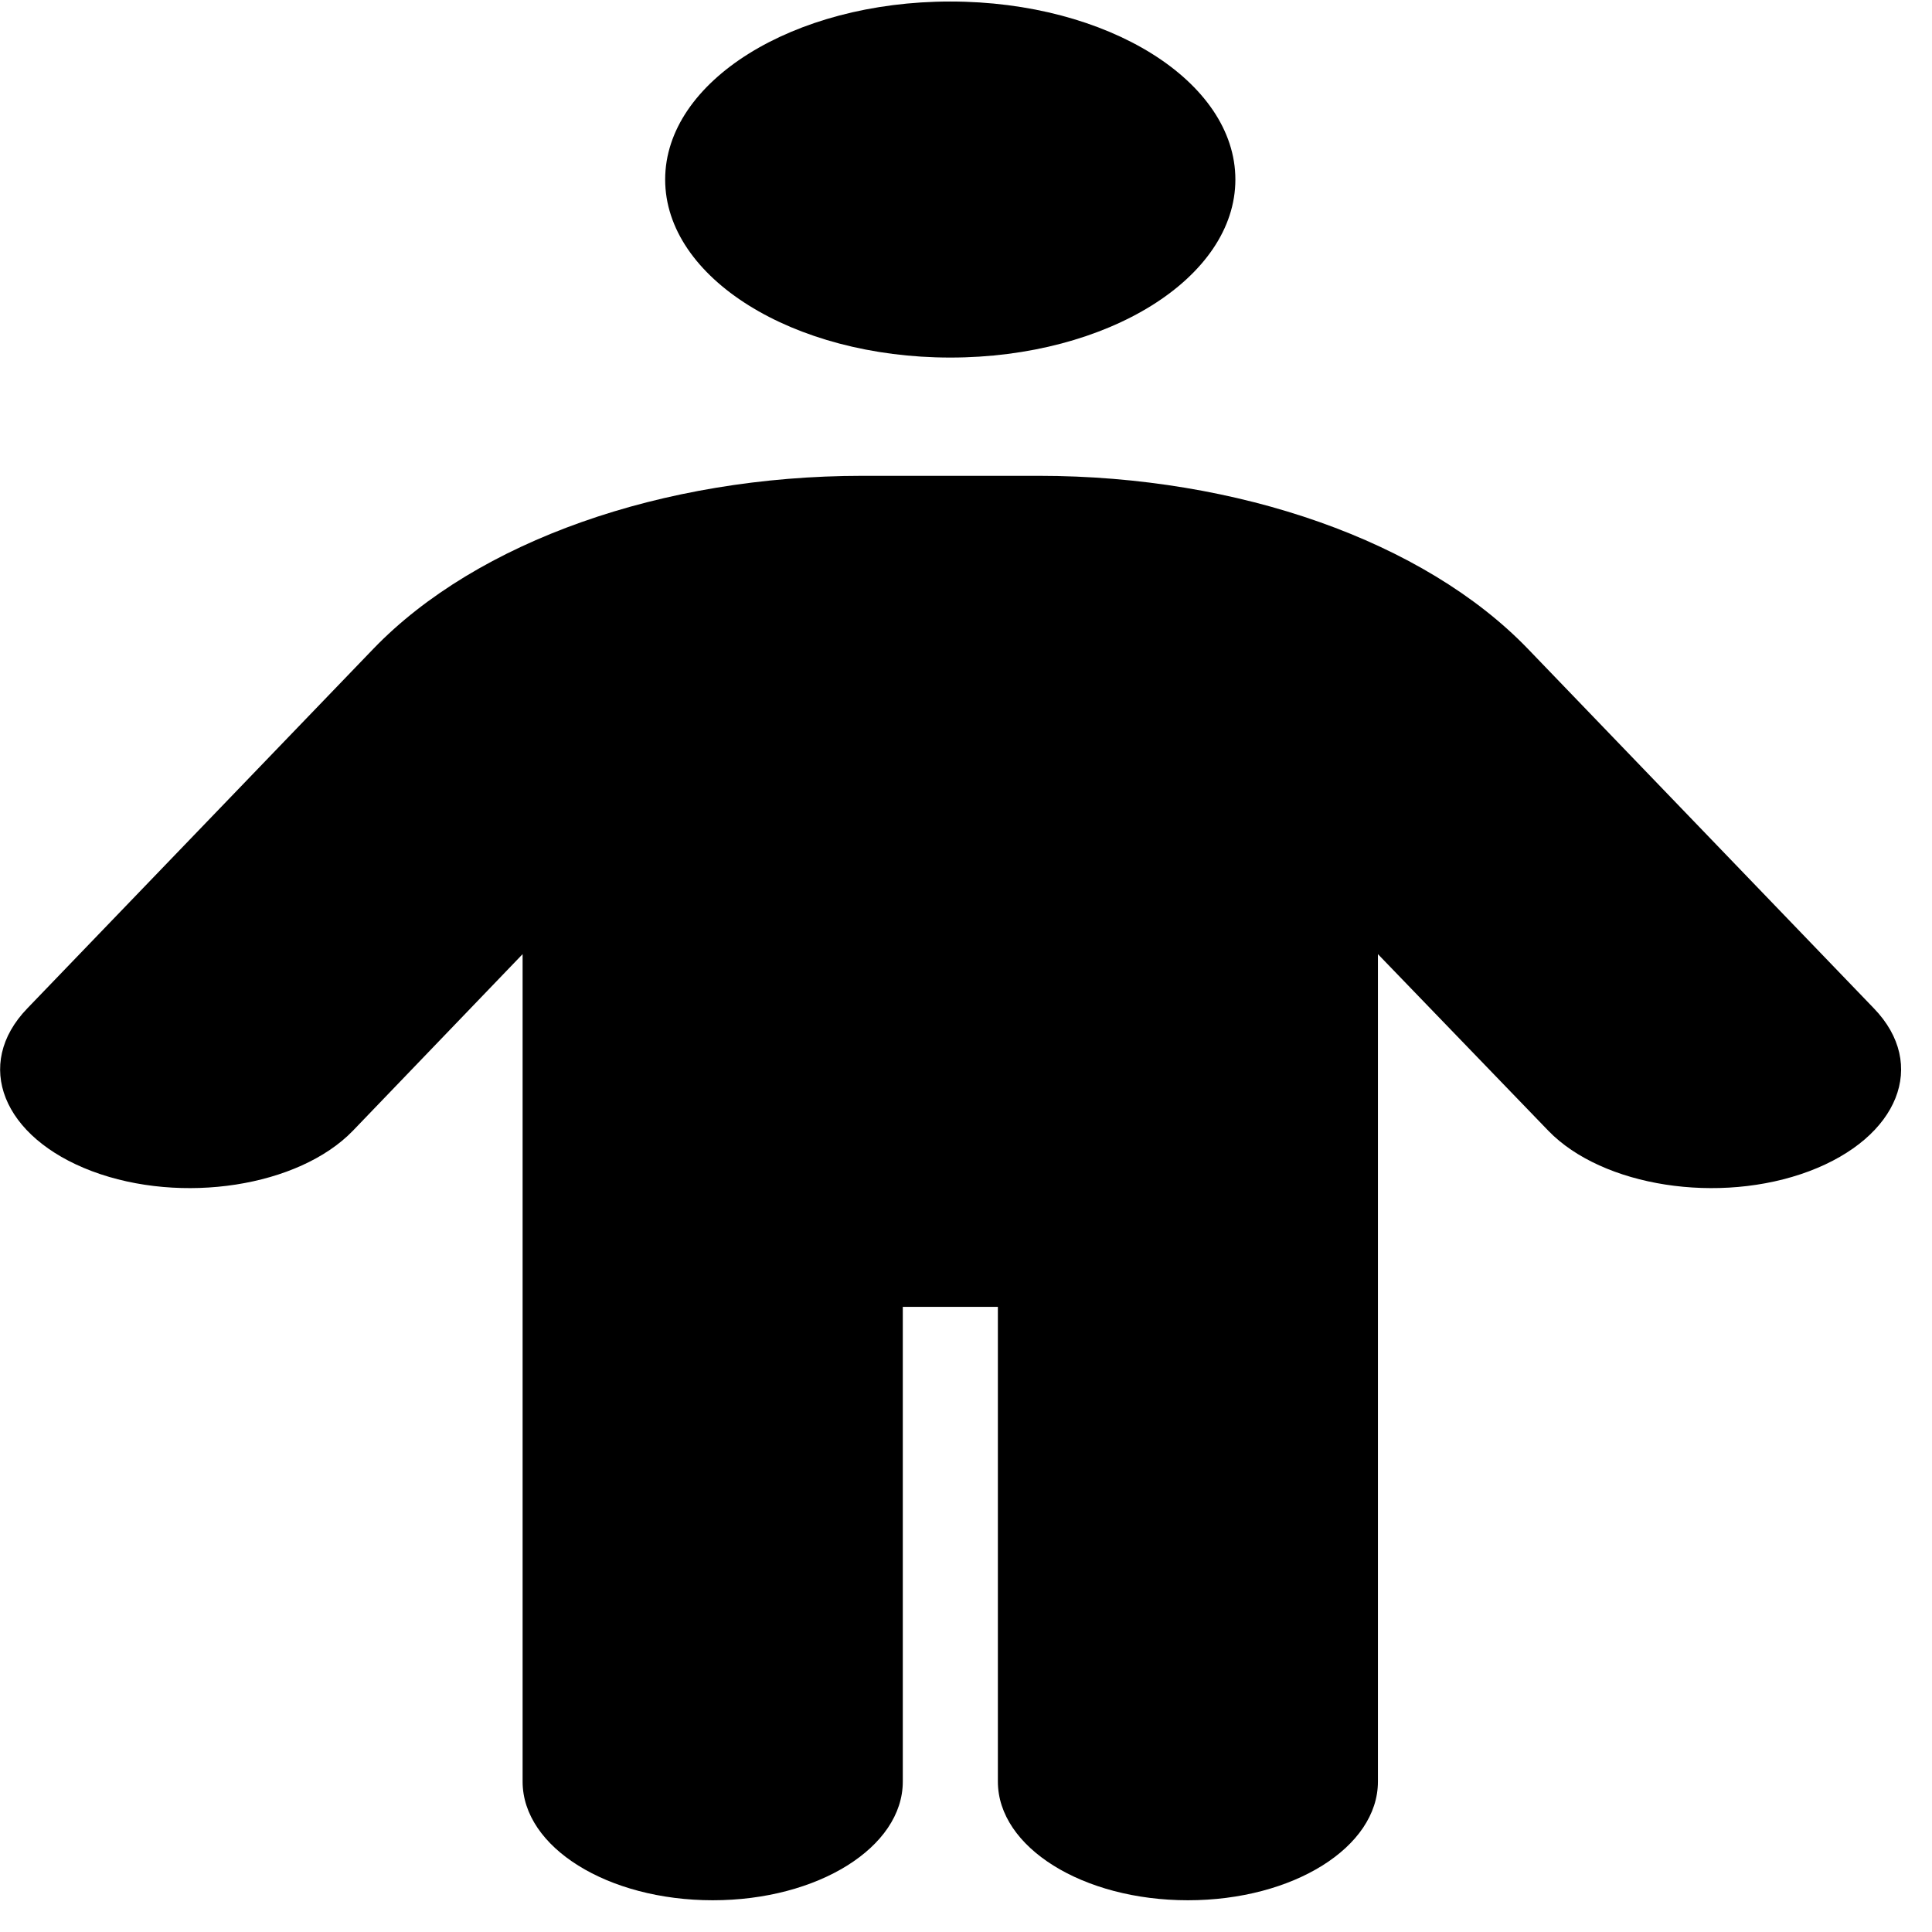
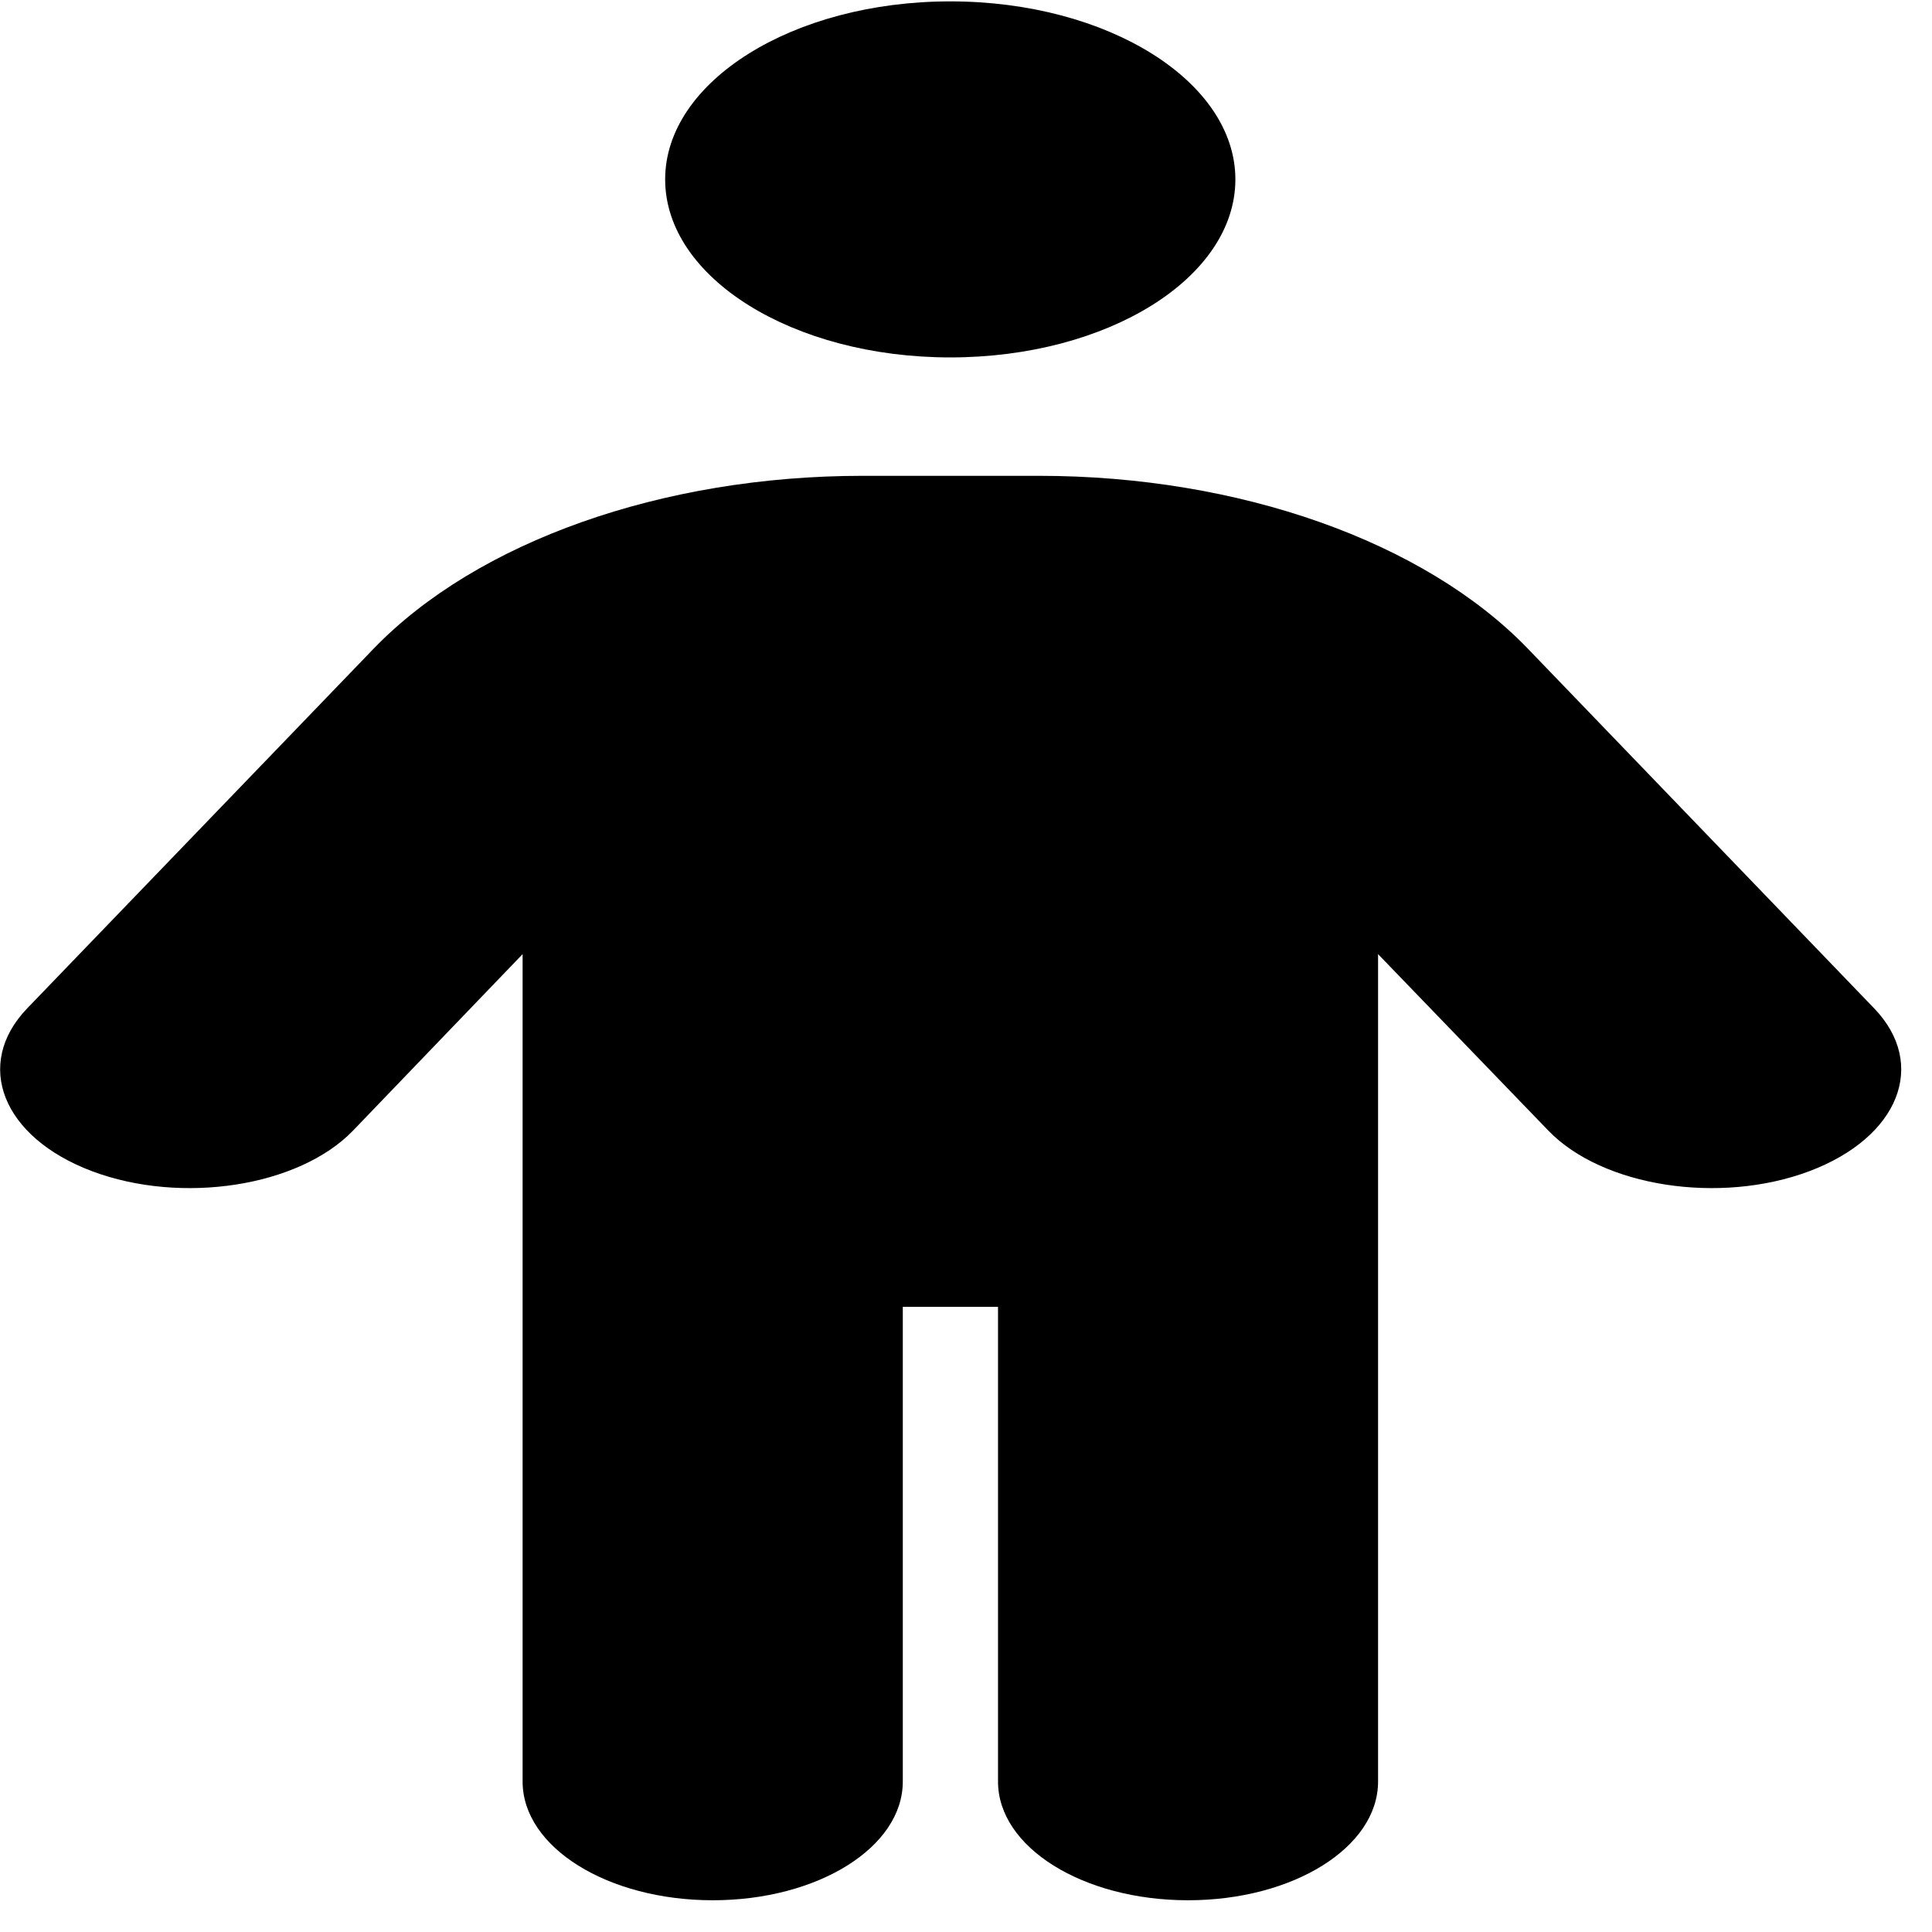
- <svg xmlns="http://www.w3.org/2000/svg" width="14" height="14" viewBox="0 0 14 14" fill="none">
-   <path d="M8.952 1.301C8.952 2.013 8.027 2.591 6.886 2.591C5.746 2.591 4.82 2.013 4.82 1.301C4.82 0.589 5.746 0.011 6.886 0.011C8.027 0.011 8.952 0.589 8.952 1.301ZM6.542 9.47V12.91C6.542 13.386 5.927 13.77 5.165 13.77C4.403 13.77 3.787 13.386 3.787 12.91V6.914L2.557 8.194C2.165 8.599 1.317 8.731 0.667 8.487C0.017 8.242 -0.194 7.713 0.198 7.307L2.707 4.7C3.456 3.924 4.799 3.448 6.249 3.448H7.528C8.978 3.448 10.321 3.924 11.07 4.7L13.579 7.307C13.971 7.713 13.76 8.242 13.11 8.487C12.46 8.731 11.612 8.599 11.22 8.194L9.985 6.914V12.91C9.985 13.386 9.37 13.77 8.608 13.77C7.846 13.77 7.231 13.386 7.231 12.91V9.47H6.542Z" fill="black" />
+ <svg xmlns="http://www.w3.org/2000/svg" width="14" height="14" fill="none">
+   <path d="M8.952 1.3c0 .713-.925 1.29-2.066 1.29-1.14 0-2.066-.577-2.066-1.29C4.82.59 5.746.01 6.886.01 8.027.01 8.952.59 8.952 1.3Zm-2.41 8.17v3.44c0 .476-.615.86-1.377.86s-1.378-.384-1.378-.86V6.914l-1.23 1.28c-.392.405-1.24.537-1.89.293-.65-.245-.86-.774-.47-1.18L2.708 4.7c.75-.776 2.092-1.252 3.542-1.252h1.279c1.45 0 2.793.476 3.542 1.252l2.51 2.607c.39.406.18.935-.47 1.18-.65.244-1.498.112-1.89-.293l-1.235-1.28v5.996c0 .476-.615.86-1.377.86s-1.377-.384-1.377-.86V9.47h-.689Z" fill="#000" />
</svg>
